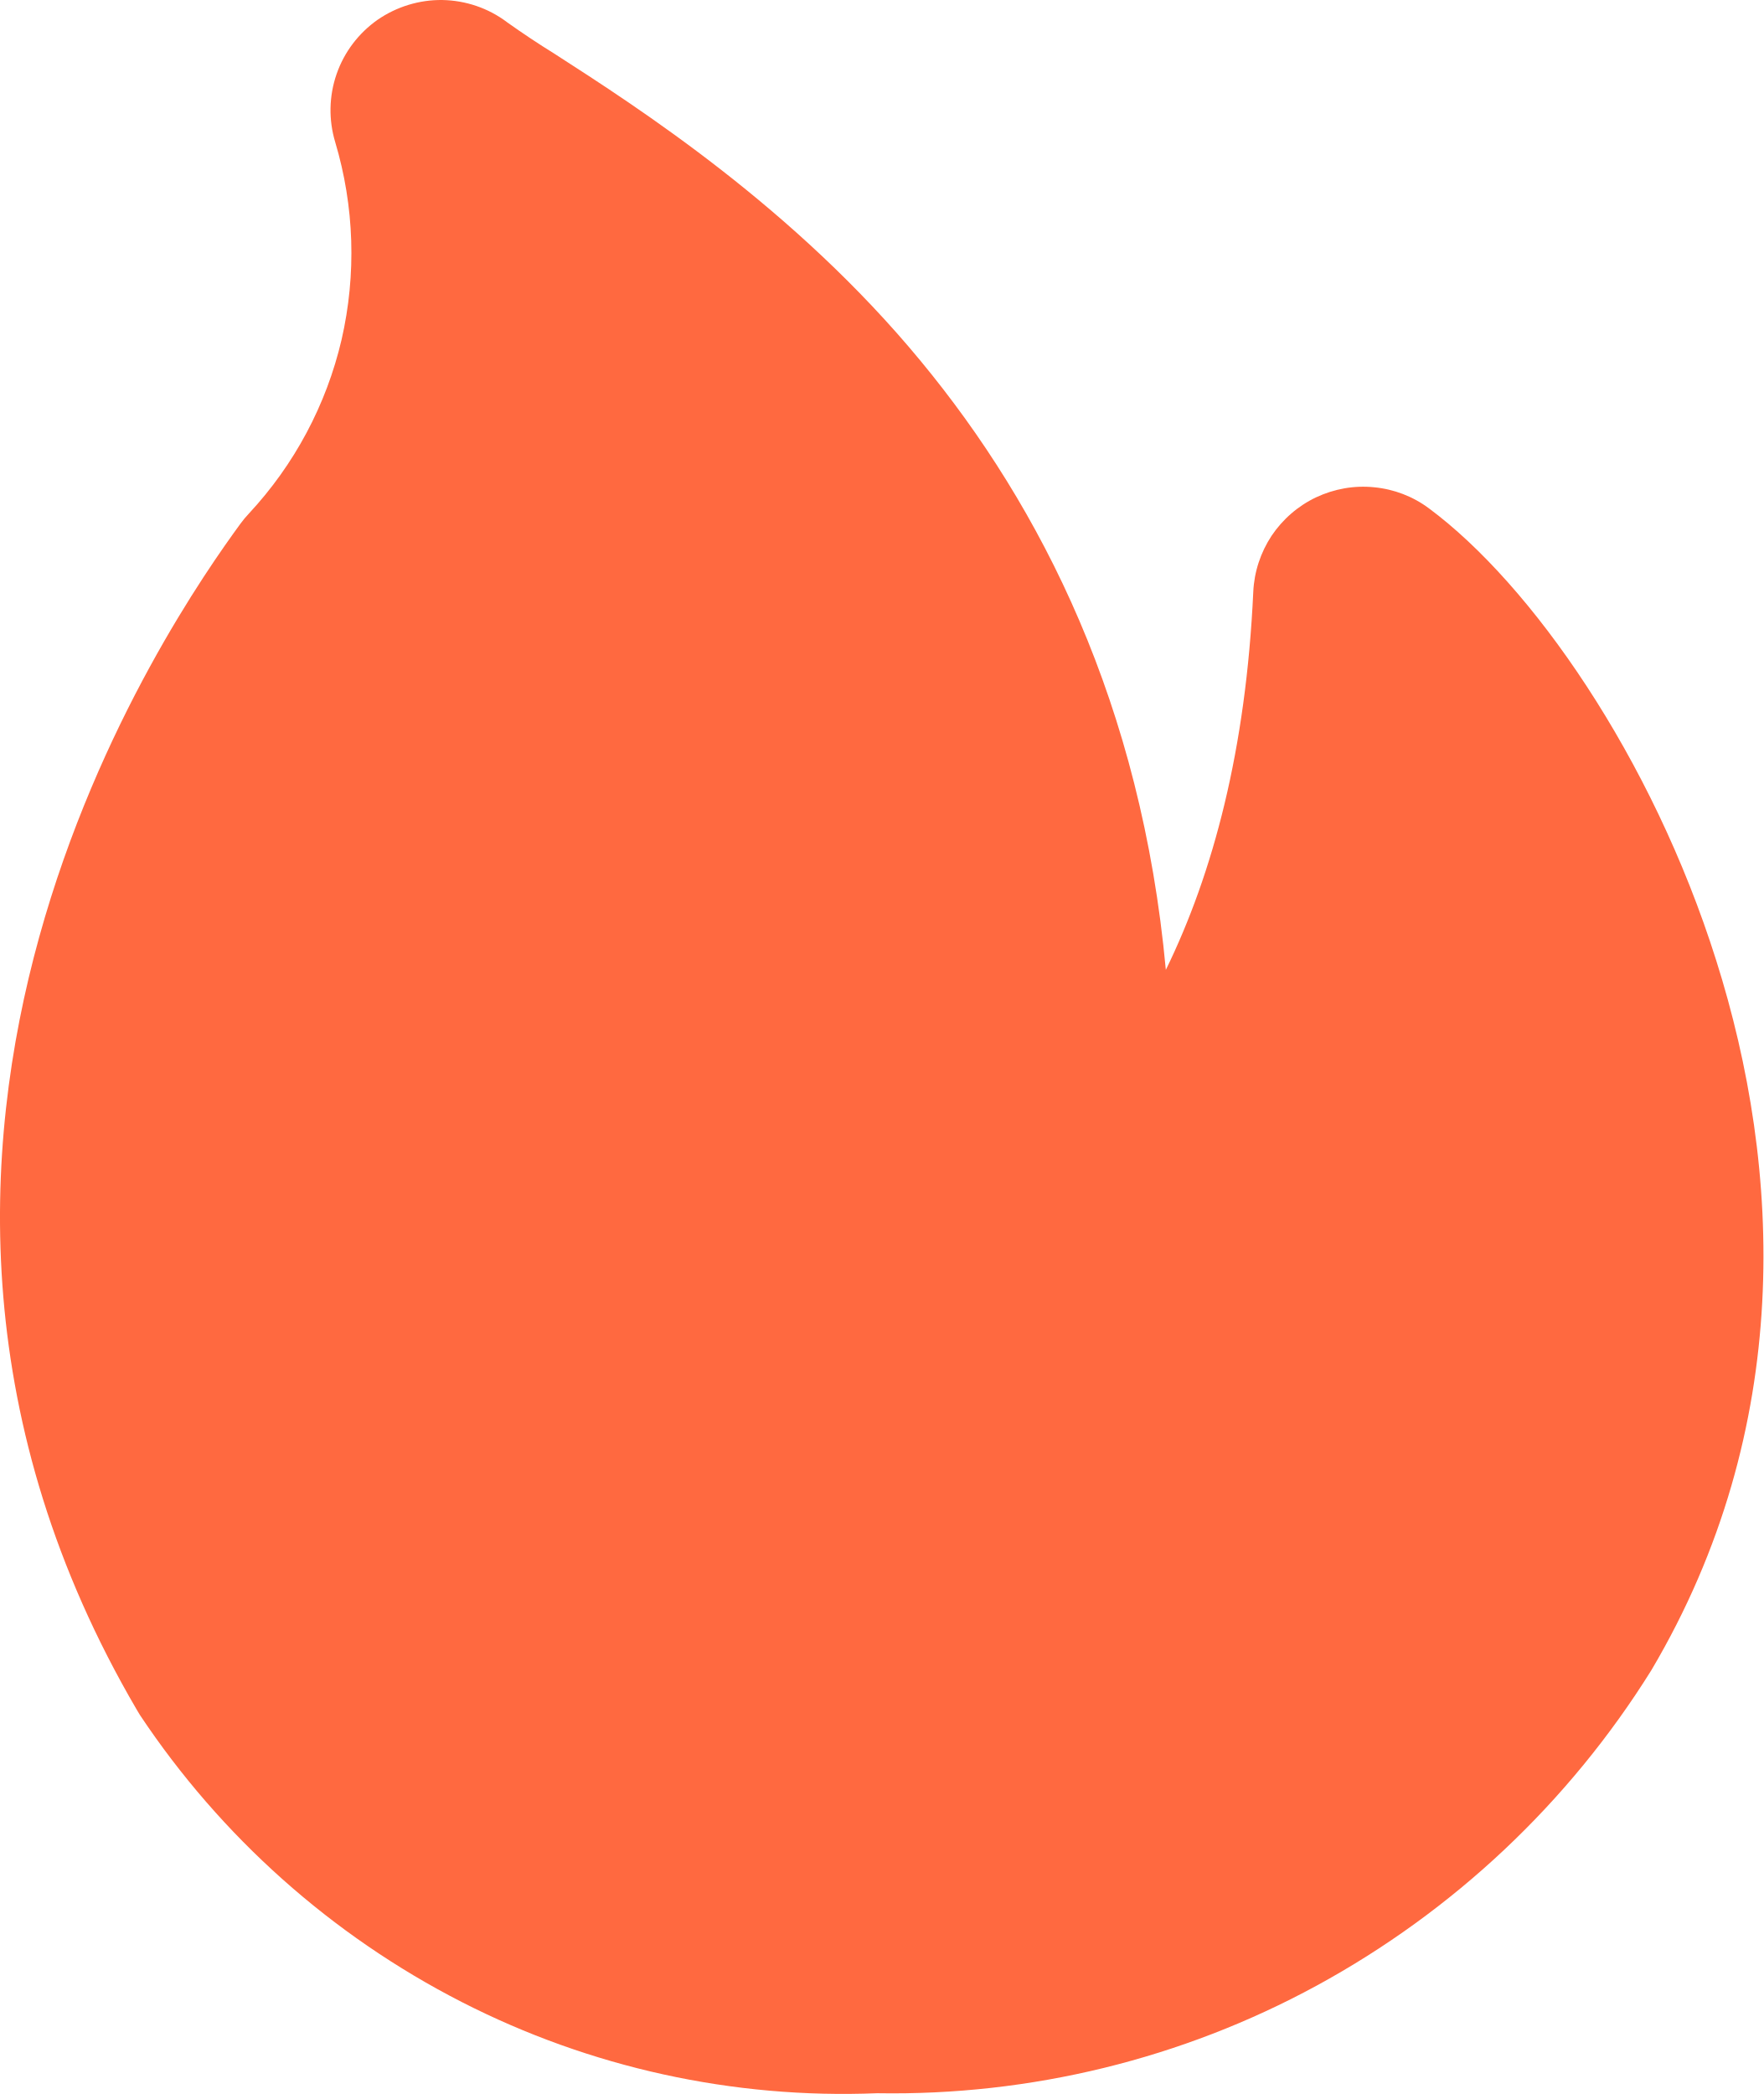
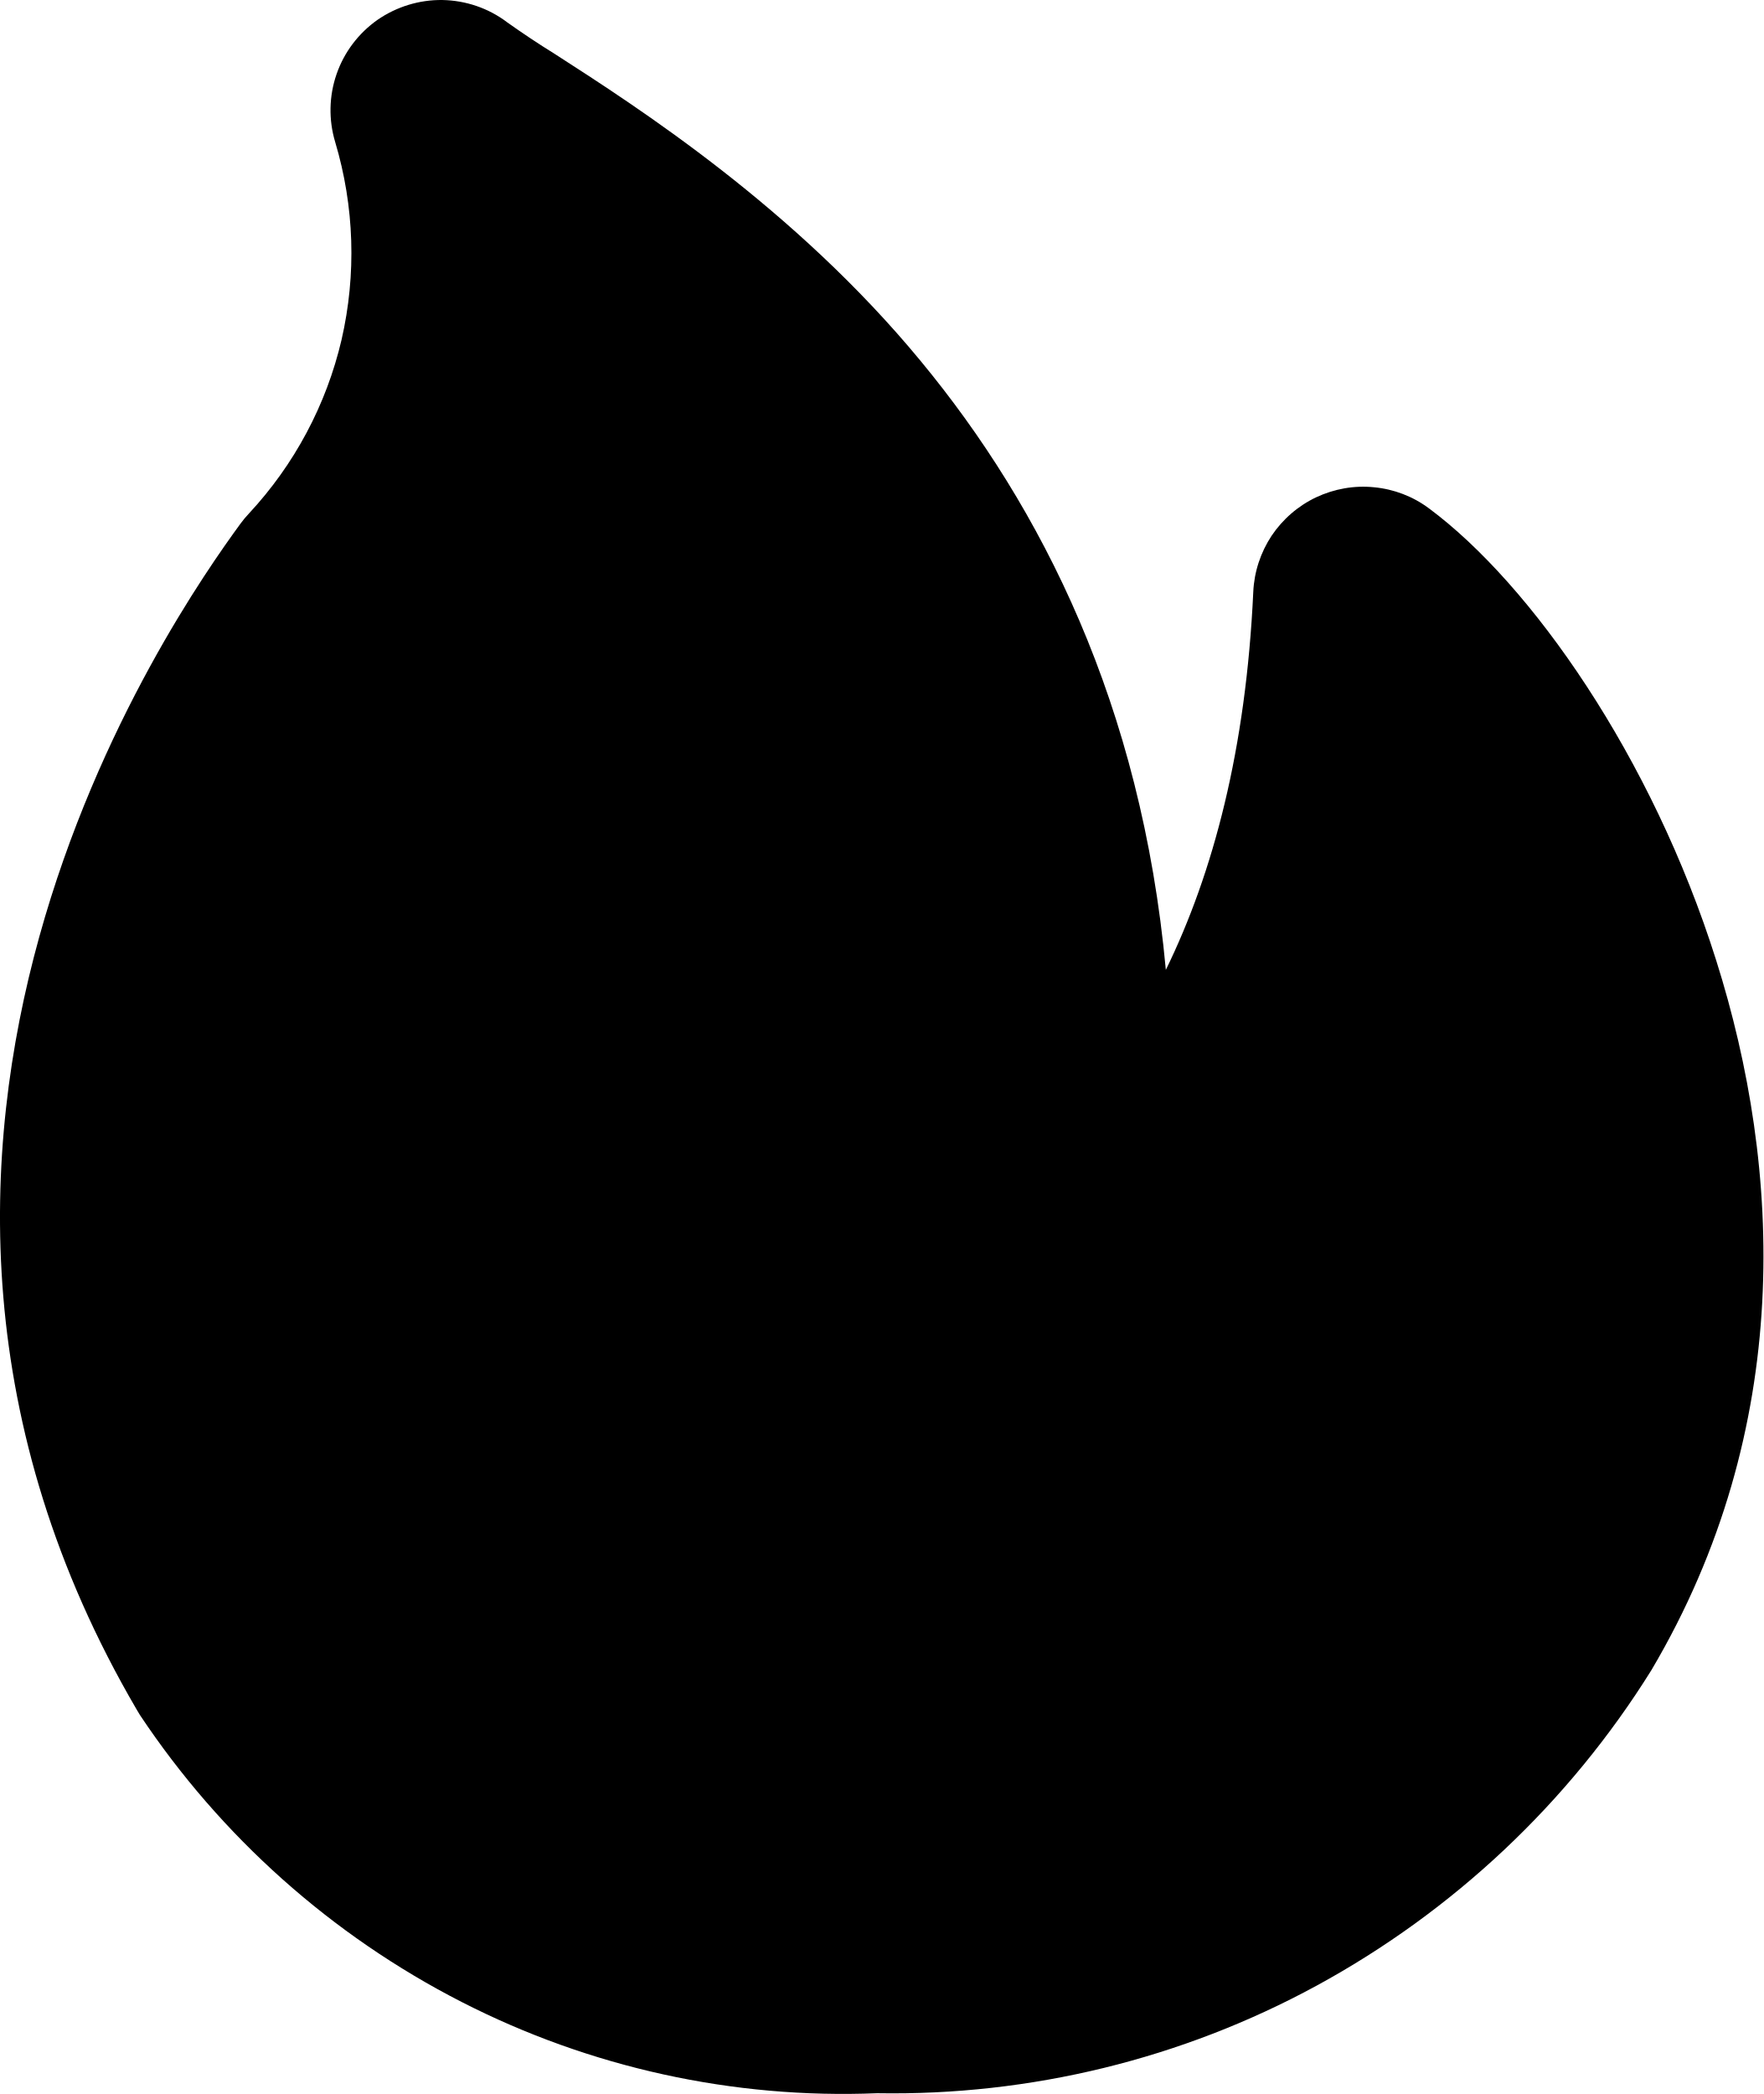
<svg xmlns="http://www.w3.org/2000/svg" preserveAspectRatio="none" overflow="visible" style="display: block;" width="11.375" height="13.507" viewBox="0 0 11.375 13.507" fill="none">
-   <path id="Vector" d="M3.269 0.142C3.149 0.052 3.004 0.003 2.854 9.46601e-05C2.705 -0.002 2.558 0.043 2.435 0.128C2.313 0.214 2.22 0.336 2.171 0.478C2.122 0.619 2.119 0.773 2.162 0.916C2.286 1.331 2.3 1.77 2.203 2.192C2.105 2.611 1.899 2.997 1.606 3.312C1.586 3.333 1.568 3.355 1.551 3.378C1.127 3.959 -1.264 7.359 0.882 11.028L0.903 11.063C1.425 11.847 2.139 12.484 2.977 12.913C3.805 13.337 4.729 13.54 5.658 13.502C6.647 13.519 7.623 13.281 8.491 12.809C9.375 12.328 10.12 11.627 10.652 10.773C11.577 9.209 11.494 7.535 11.07 6.195C10.656 4.881 9.876 3.768 9.217 3.279C9.114 3.202 8.991 3.155 8.863 3.143C8.735 3.13 8.606 3.153 8.489 3.208C8.373 3.263 8.274 3.349 8.202 3.456C8.131 3.564 8.09 3.688 8.084 3.817C8.037 4.834 7.826 5.63 7.52 6.256C7.362 4.545 6.719 3.273 5.939 2.329C5.124 1.341 4.116 0.694 3.577 0.347C3.472 0.282 3.37 0.214 3.27 0.143L3.269 0.142Z" fill="#FF6940" />
+   <path id="Vector" d="M3.269 0.142C3.149 0.052 3.004 0.003 2.854 9.46601e-05C2.705 -0.002 2.558 0.043 2.435 0.128C2.313 0.214 2.22 0.336 2.171 0.478C2.122 0.619 2.119 0.773 2.162 0.916C2.286 1.331 2.3 1.77 2.203 2.192C2.105 2.611 1.899 2.997 1.606 3.312C1.586 3.333 1.568 3.355 1.551 3.378C1.127 3.959 -1.264 7.359 0.882 11.028L0.903 11.063C1.425 11.847 2.139 12.484 2.977 12.913C3.805 13.337 4.729 13.54 5.658 13.502C6.647 13.519 7.623 13.281 8.491 12.809C9.375 12.328 10.12 11.627 10.652 10.773C11.577 9.209 11.494 7.535 11.07 6.195C10.656 4.881 9.876 3.768 9.217 3.279C9.114 3.202 8.991 3.155 8.863 3.143C8.735 3.13 8.606 3.153 8.489 3.208C8.373 3.263 8.274 3.349 8.202 3.456C8.131 3.564 8.09 3.688 8.084 3.817C8.037 4.834 7.826 5.63 7.52 6.256C7.362 4.545 6.719 3.273 5.939 2.329C5.124 1.341 4.116 0.694 3.577 0.347C3.472 0.282 3.37 0.214 3.27 0.143L3.269 0.142Z" fill="currentColor" />
</svg>
